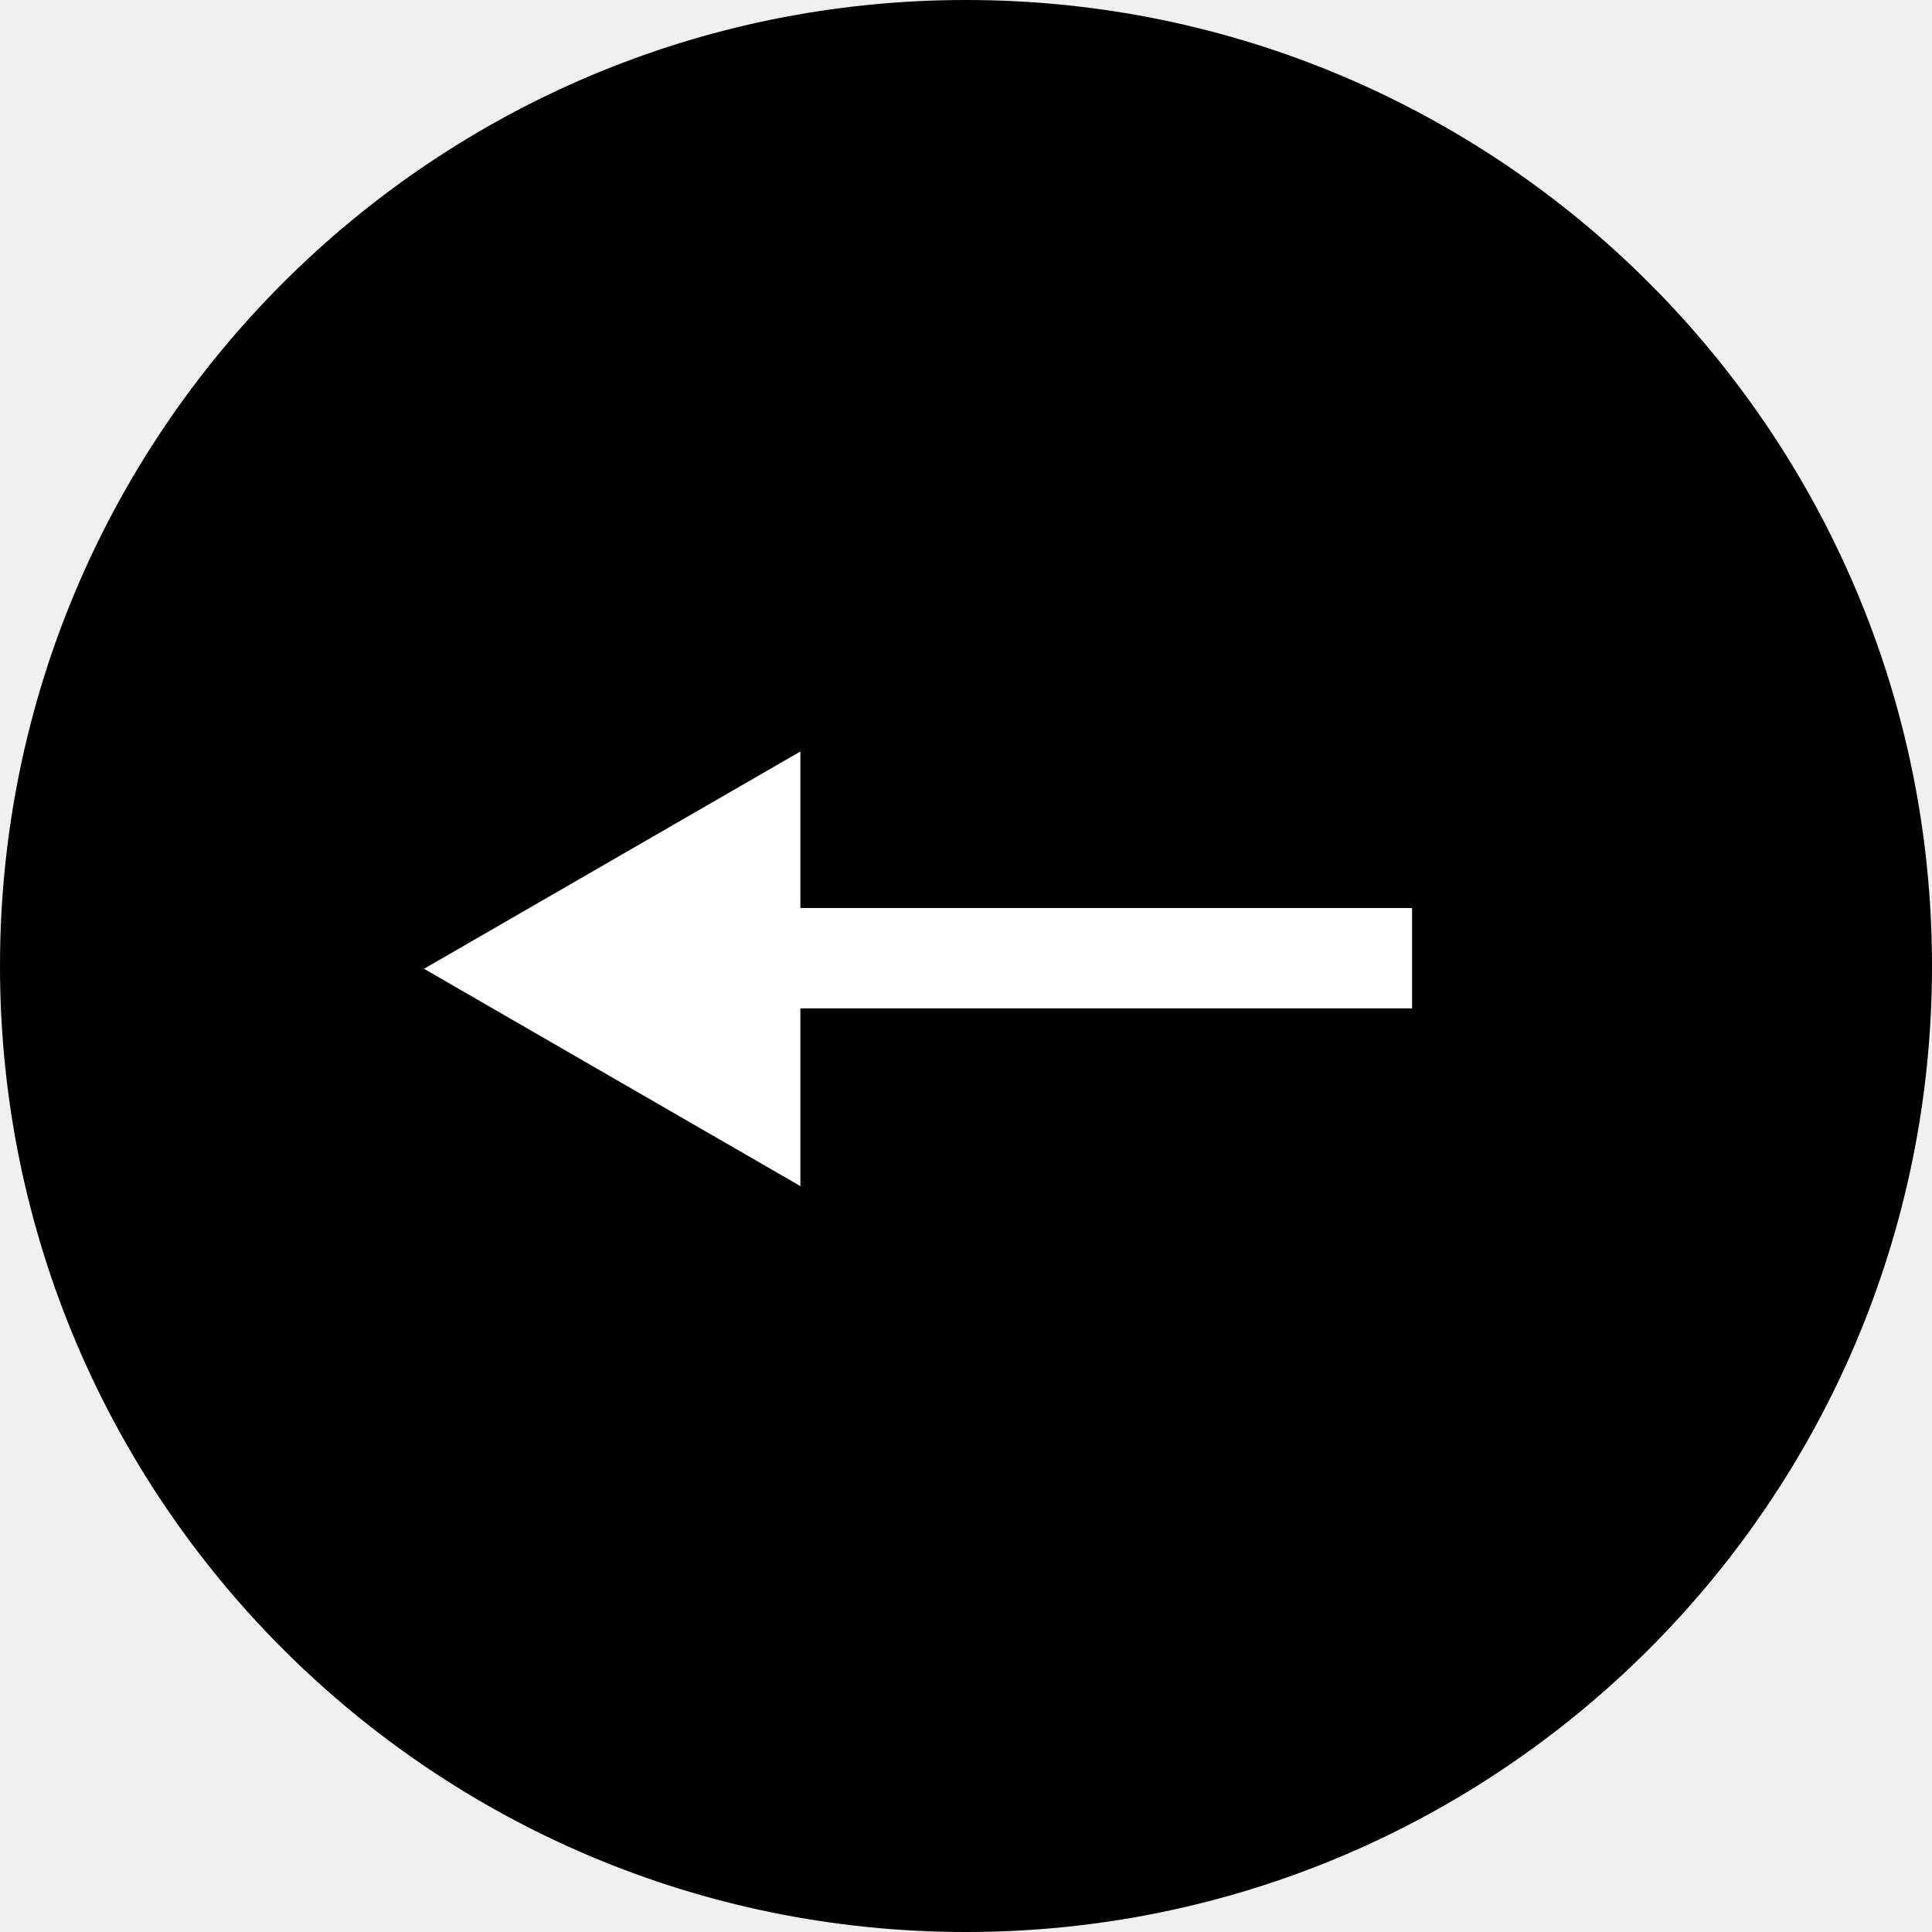
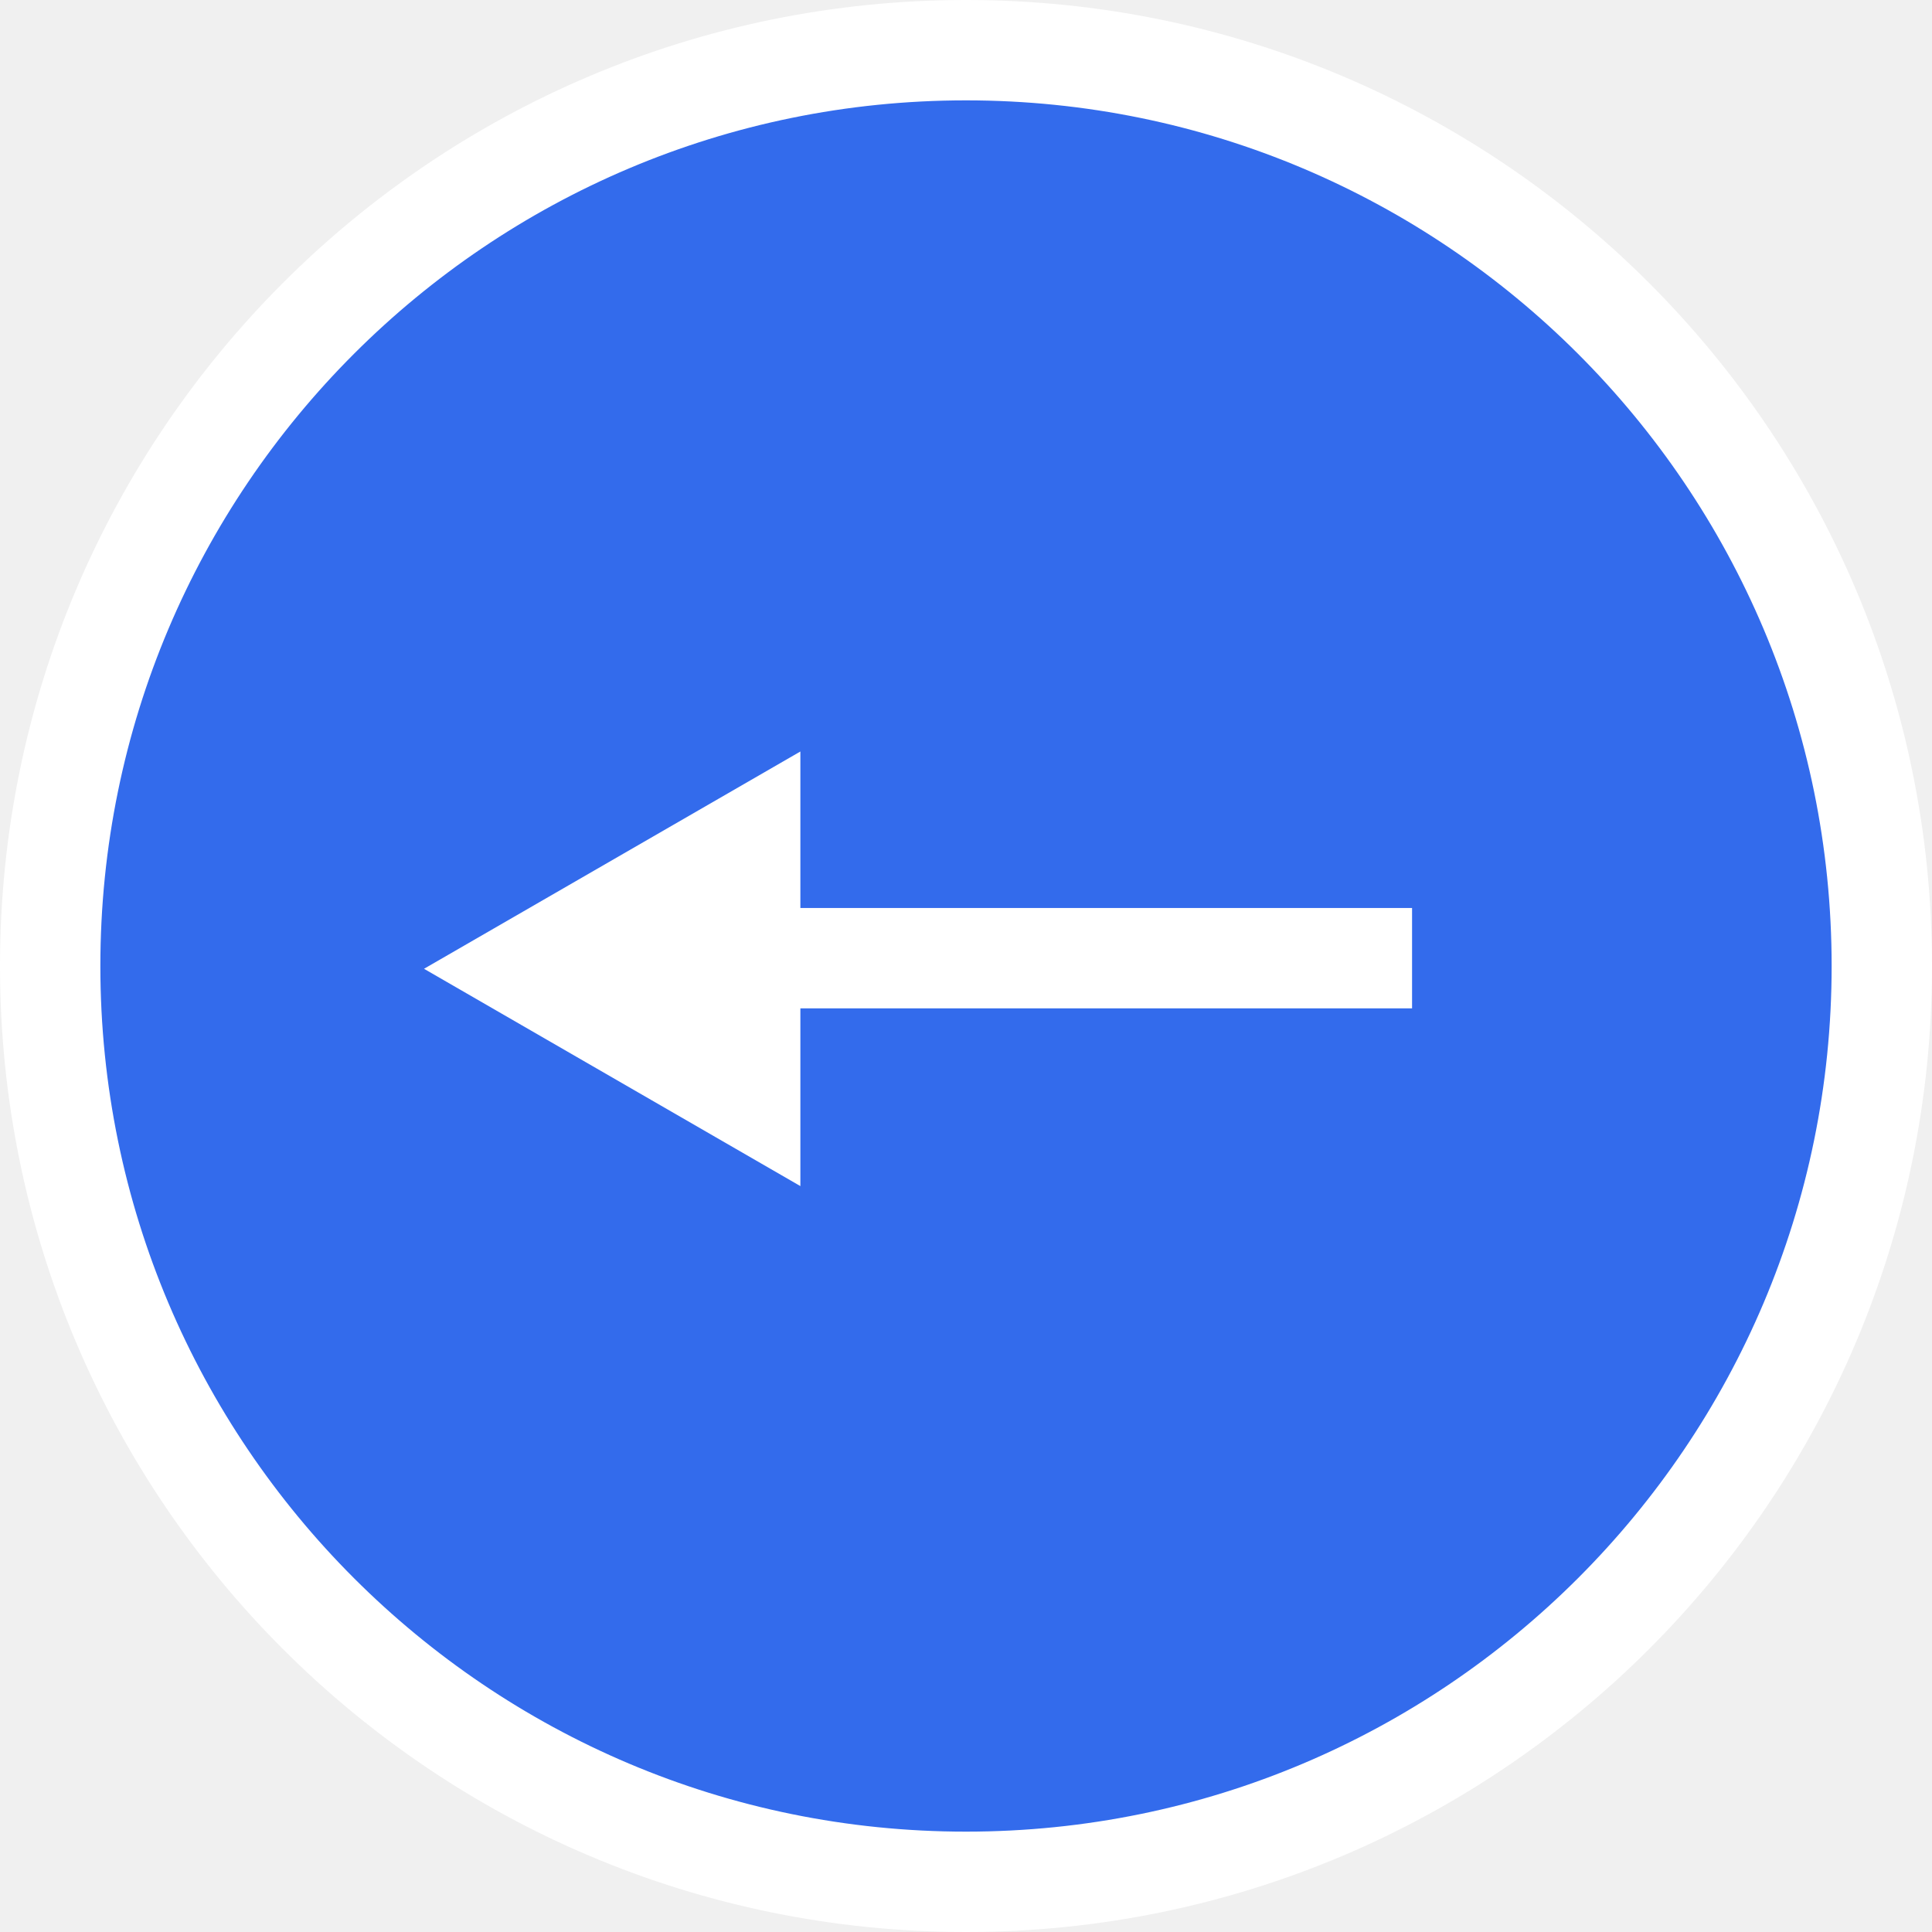
<svg xmlns="http://www.w3.org/2000/svg" width="77" height="77" viewBox="0 0 77 77" fill="none">
-   <circle cx="38.5" cy="38.5" r="36.5" transform="matrix(-1 0 0 1 77 0)" fill="black" stroke="black" stroke-width="4" />
+   <circle cx="38.5" cy="38.5" r="36.5" transform="matrix(-1 0 0 1 77 0)" fill="#336BEC" stroke="white" stroke-width="4" />
  <path d="M56.278 38.188L30.149 38.188" stroke="white" stroke-width="4" />
  <path d="M16.899 38.611L31.899 29.951L31.899 47.272L16.899 38.611Z" fill="white" />
</svg>
